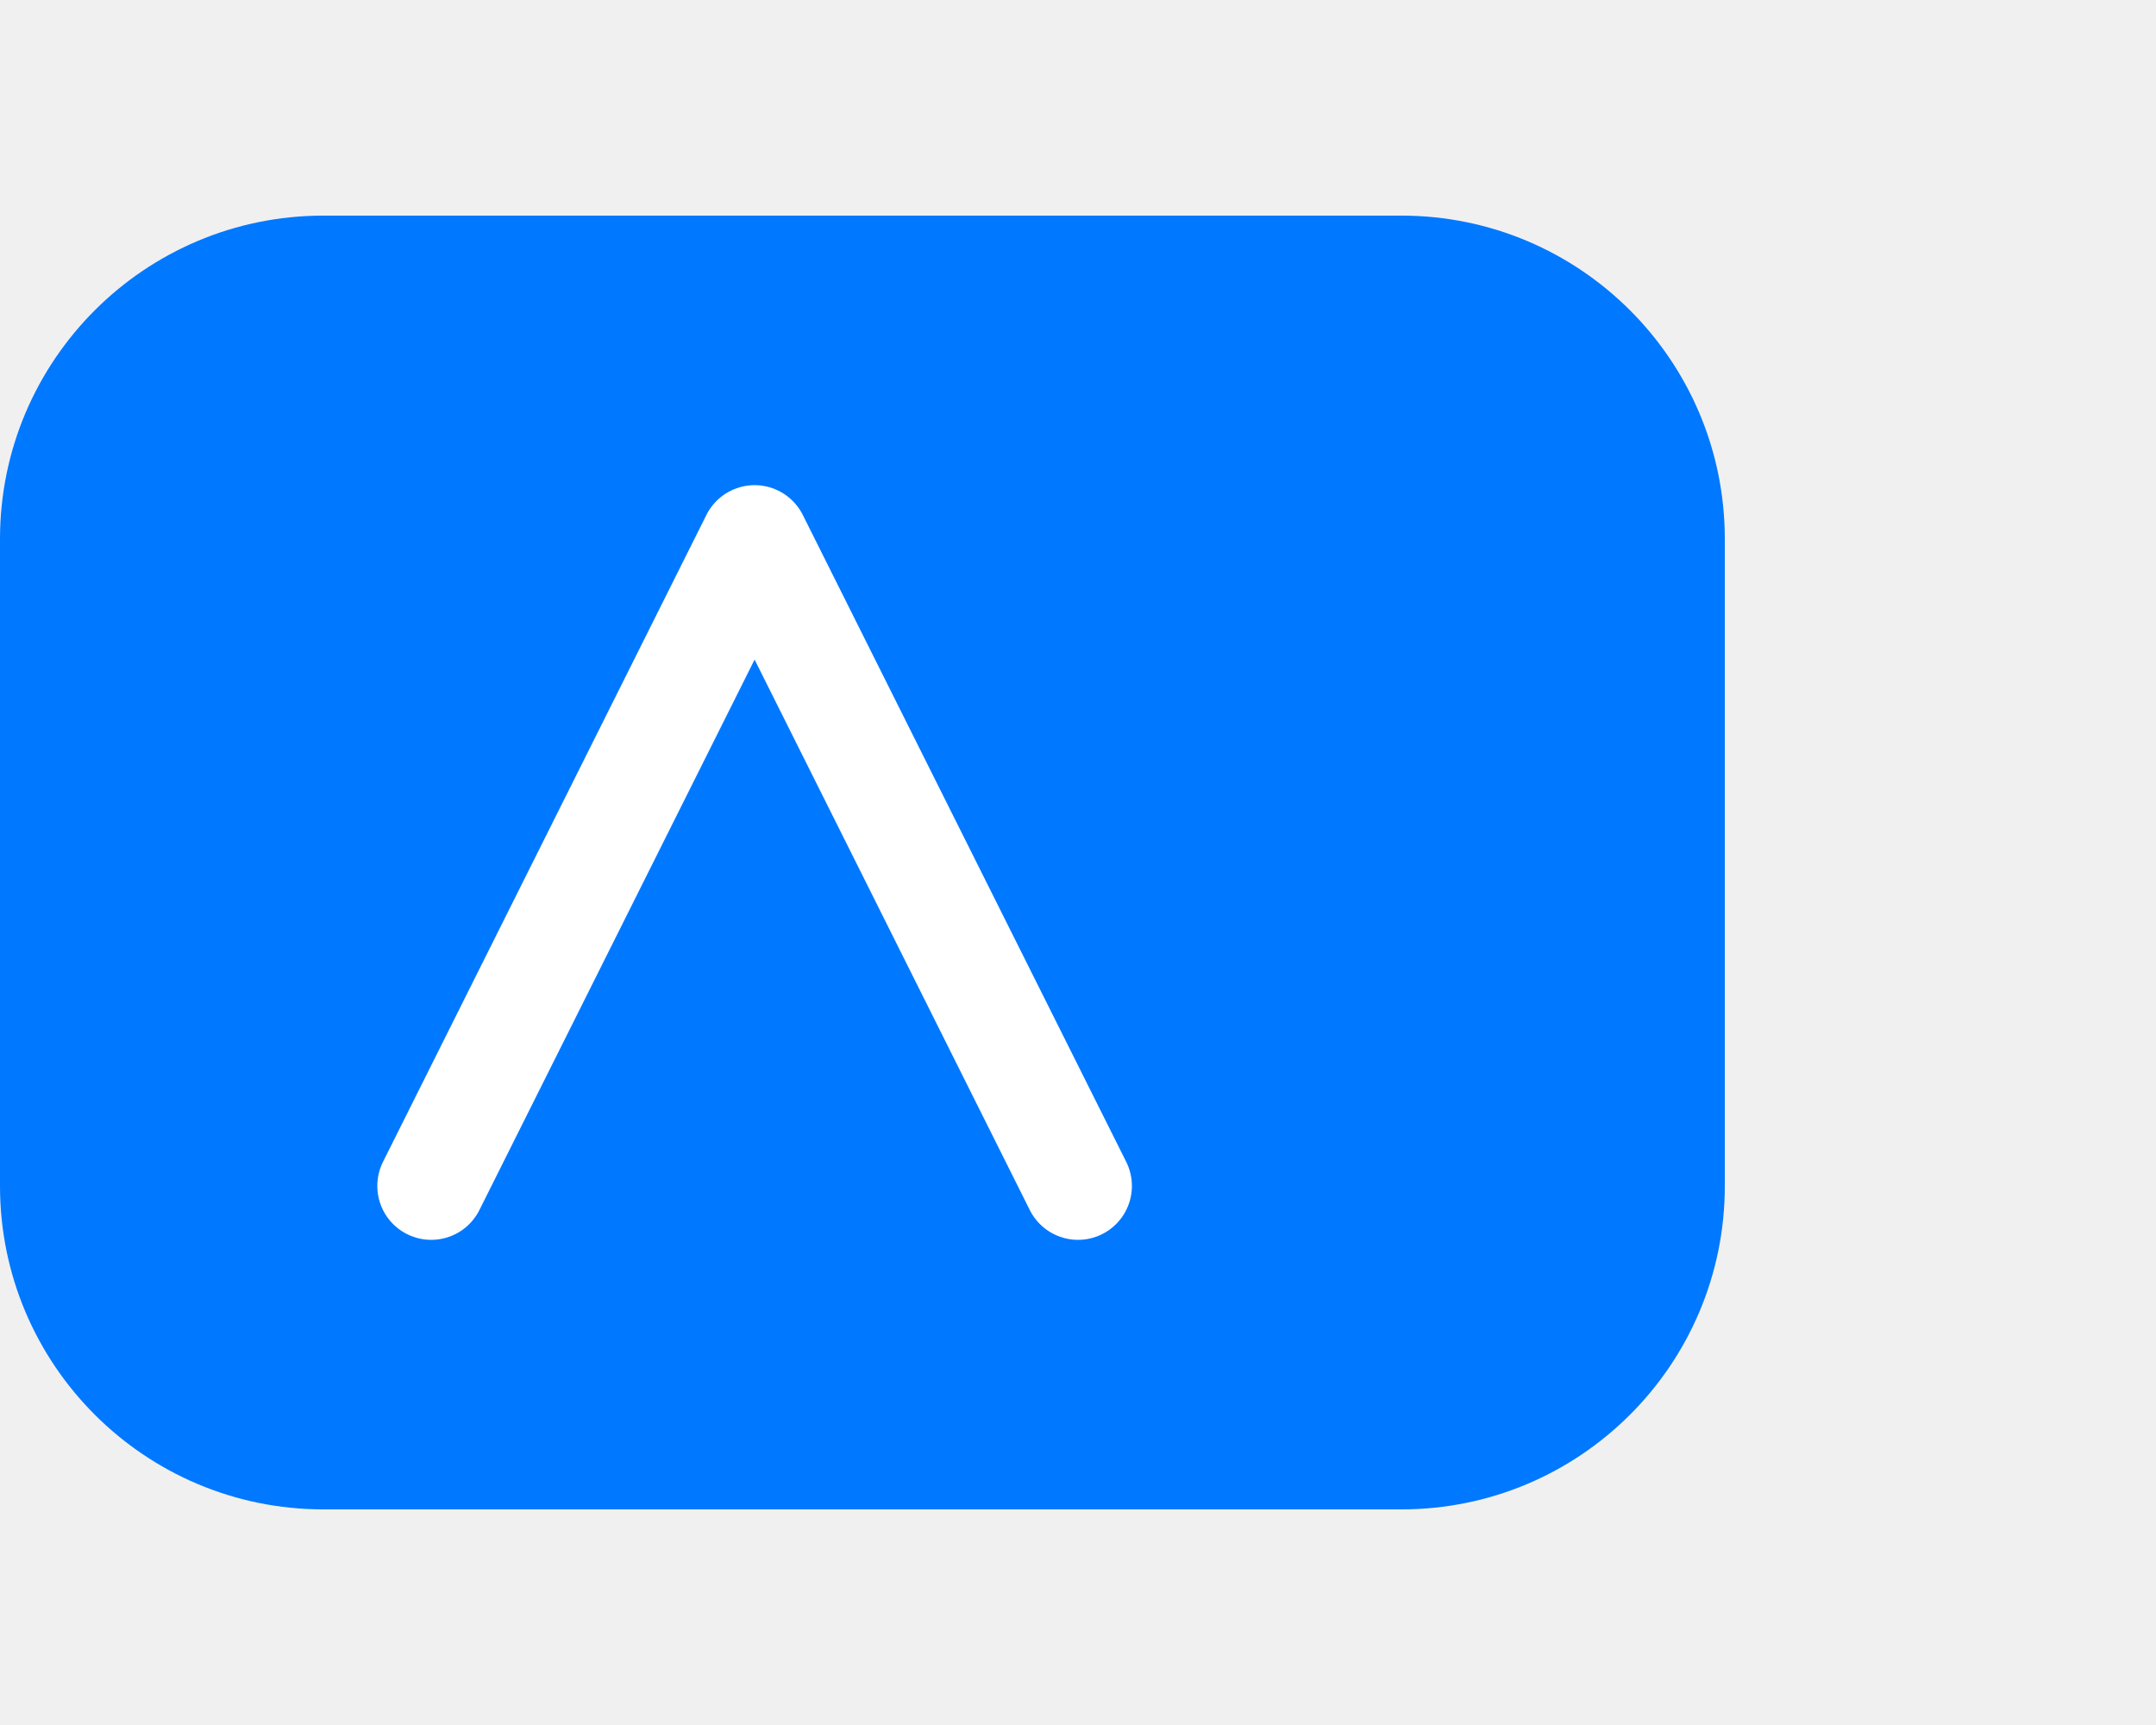
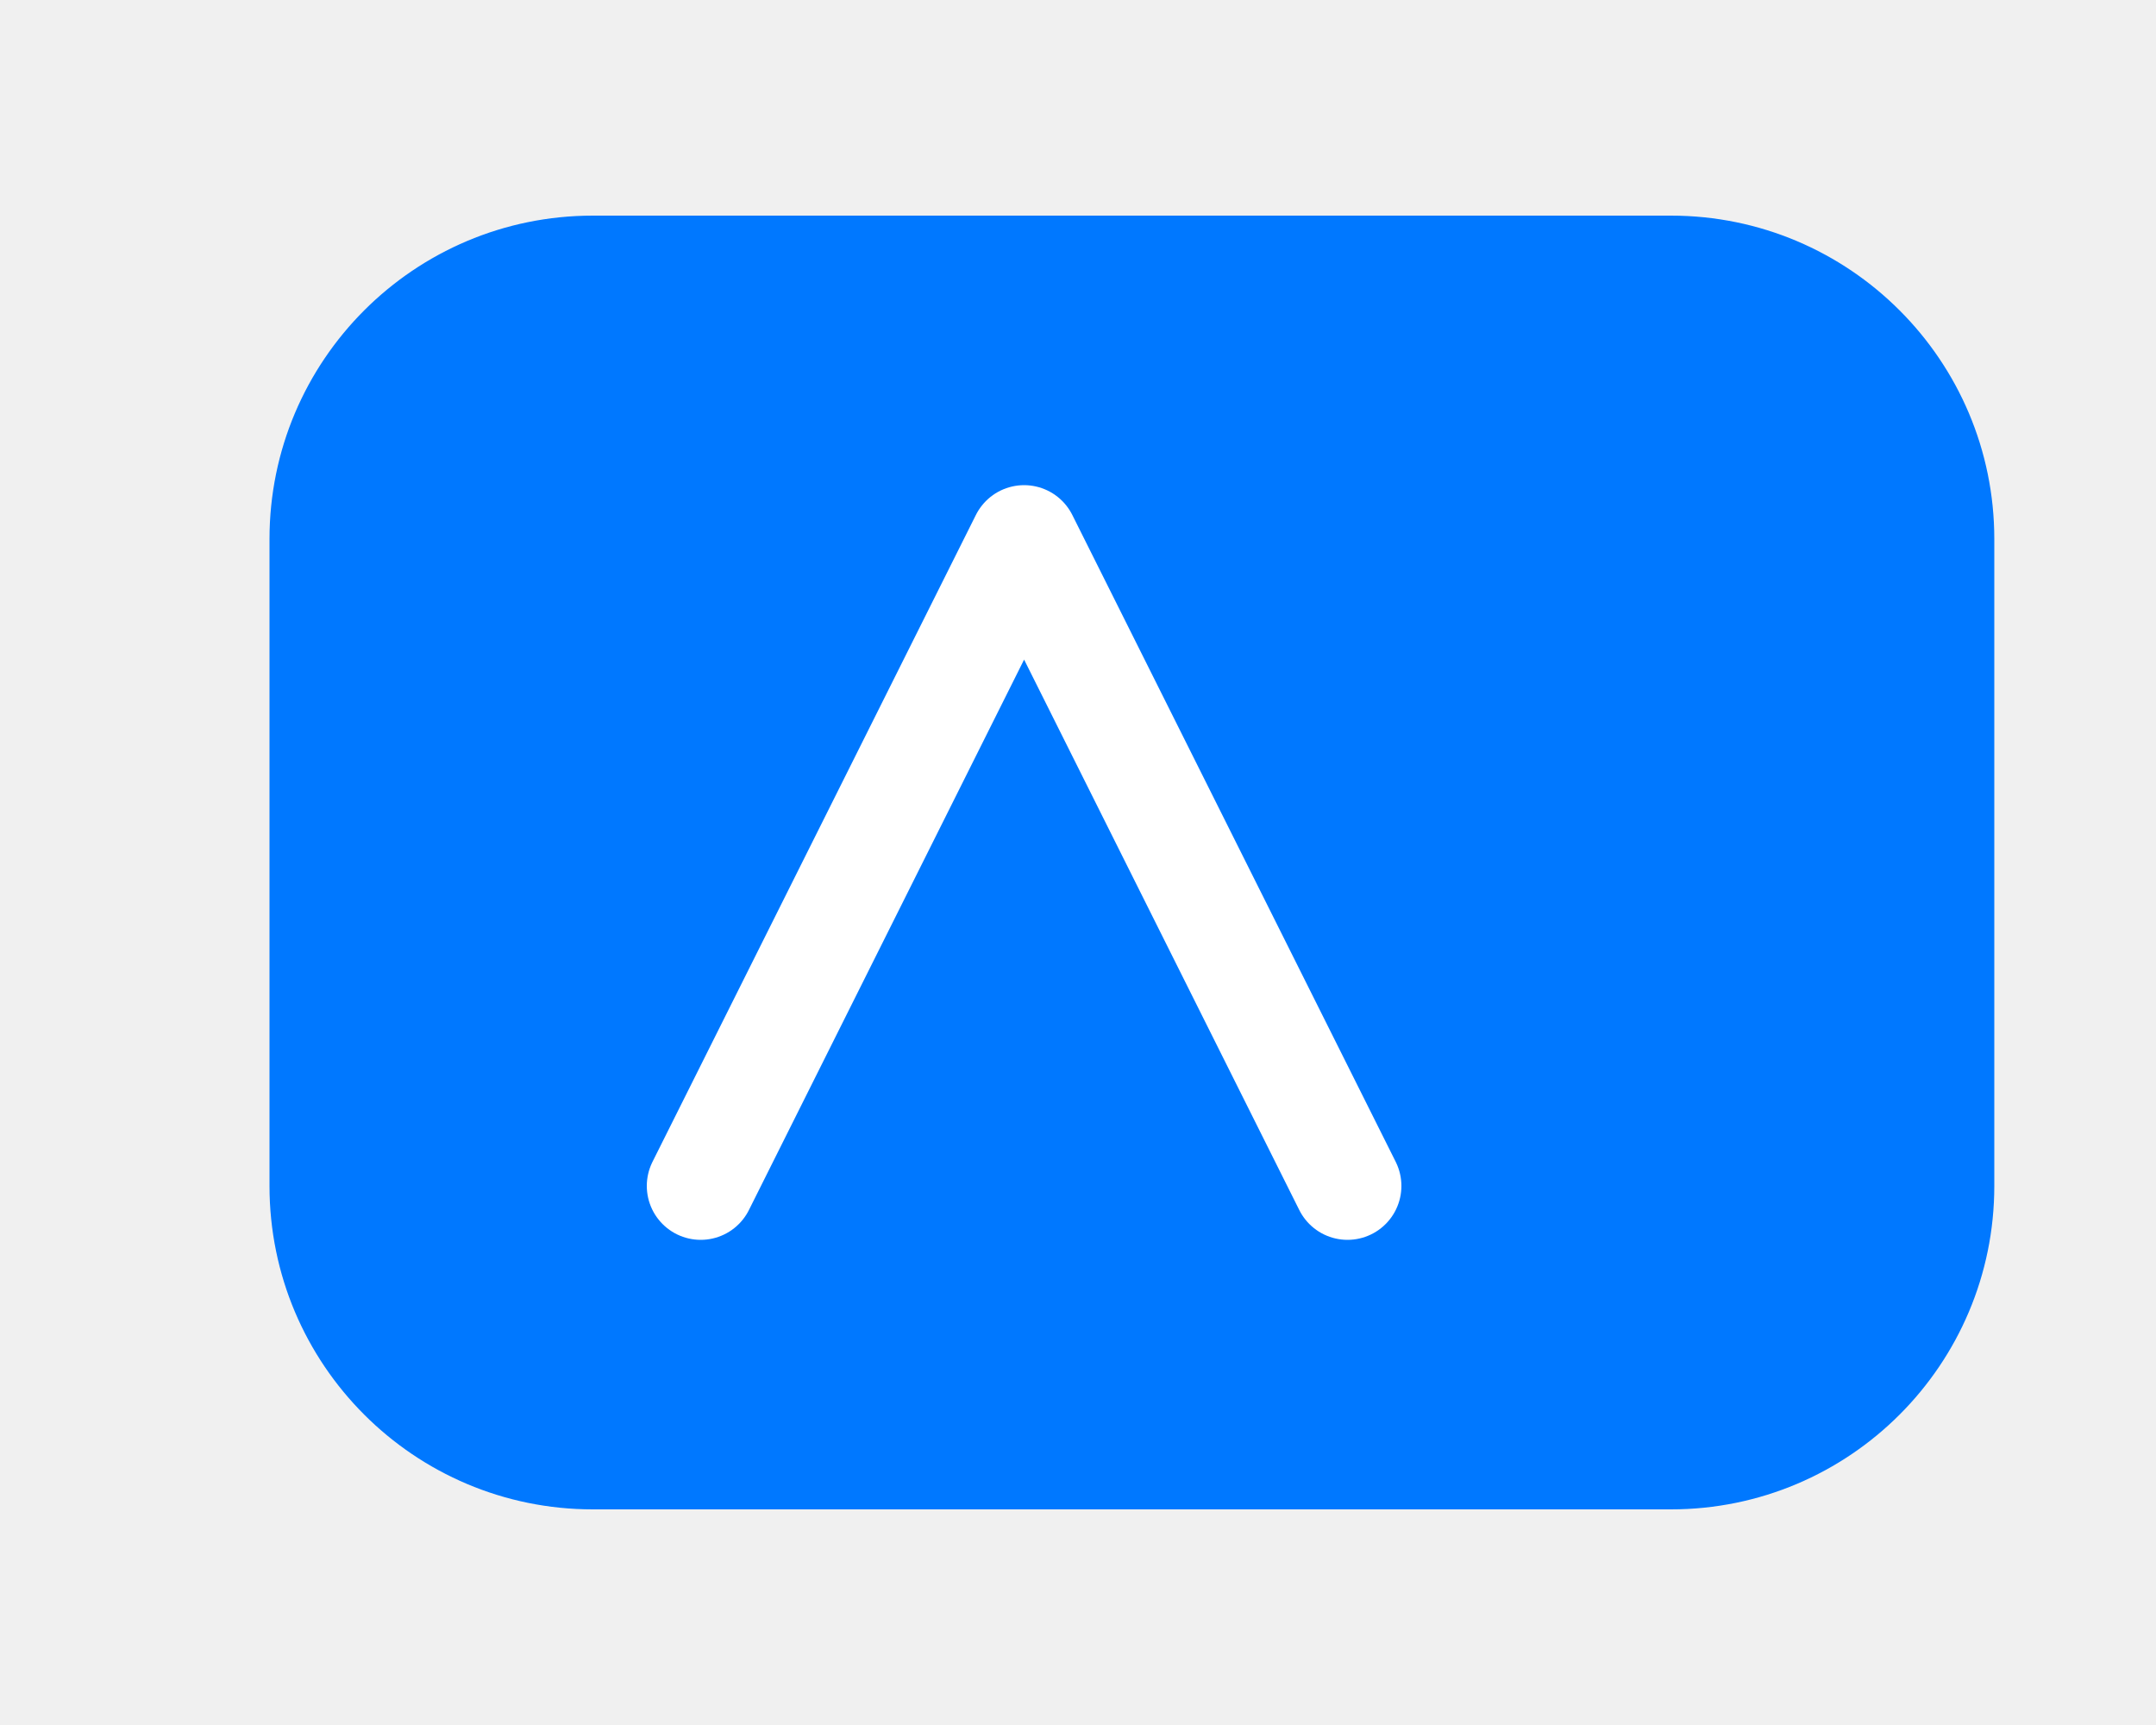
- <svg xmlns="http://www.w3.org/2000/svg" width="40" height="32" viewBox="0 0 40 32">
+ <svg xmlns="http://www.w3.org/2000/svg" width="40" height="32" viewBox="0 0 30 32">
  <rect x="0" y="4" width="32" height="24" rx="6" fill="#0078ff" />
  <path d="M8 22 L14 10 L20 22" fill="none" stroke="#ffffff" stroke-width="2" stroke-linecap="round" stroke-linejoin="round" />
</svg>
